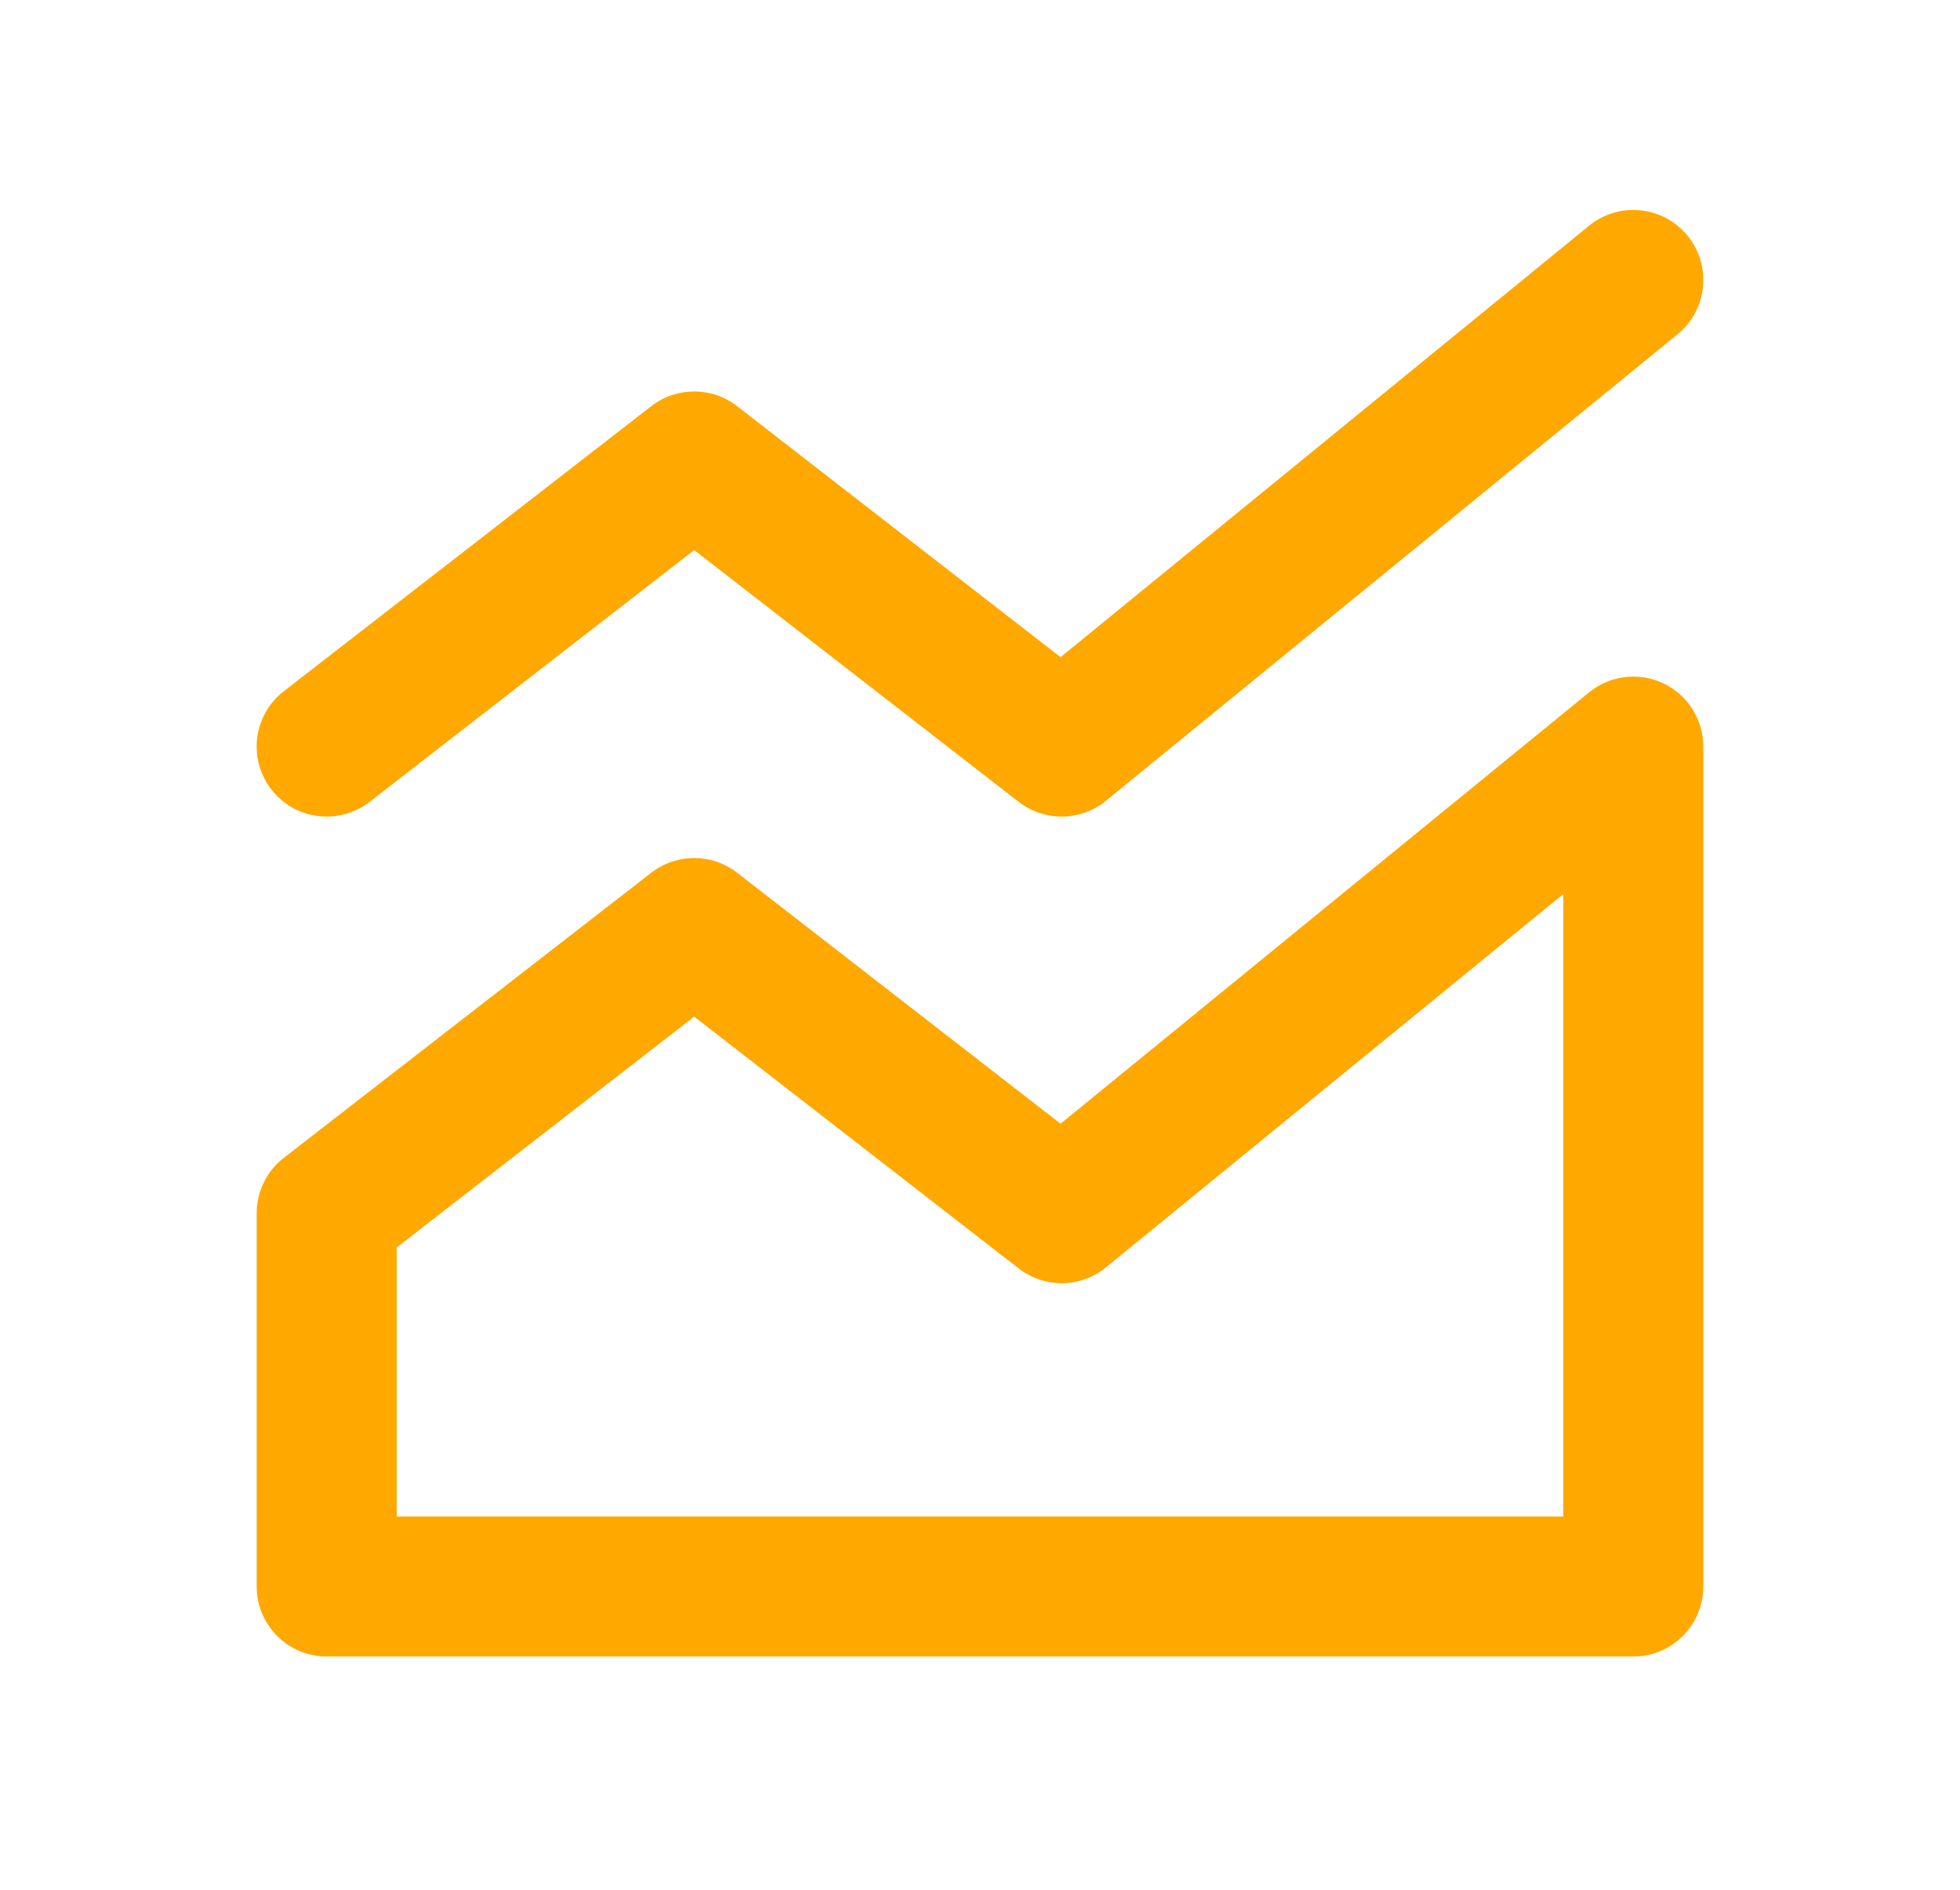
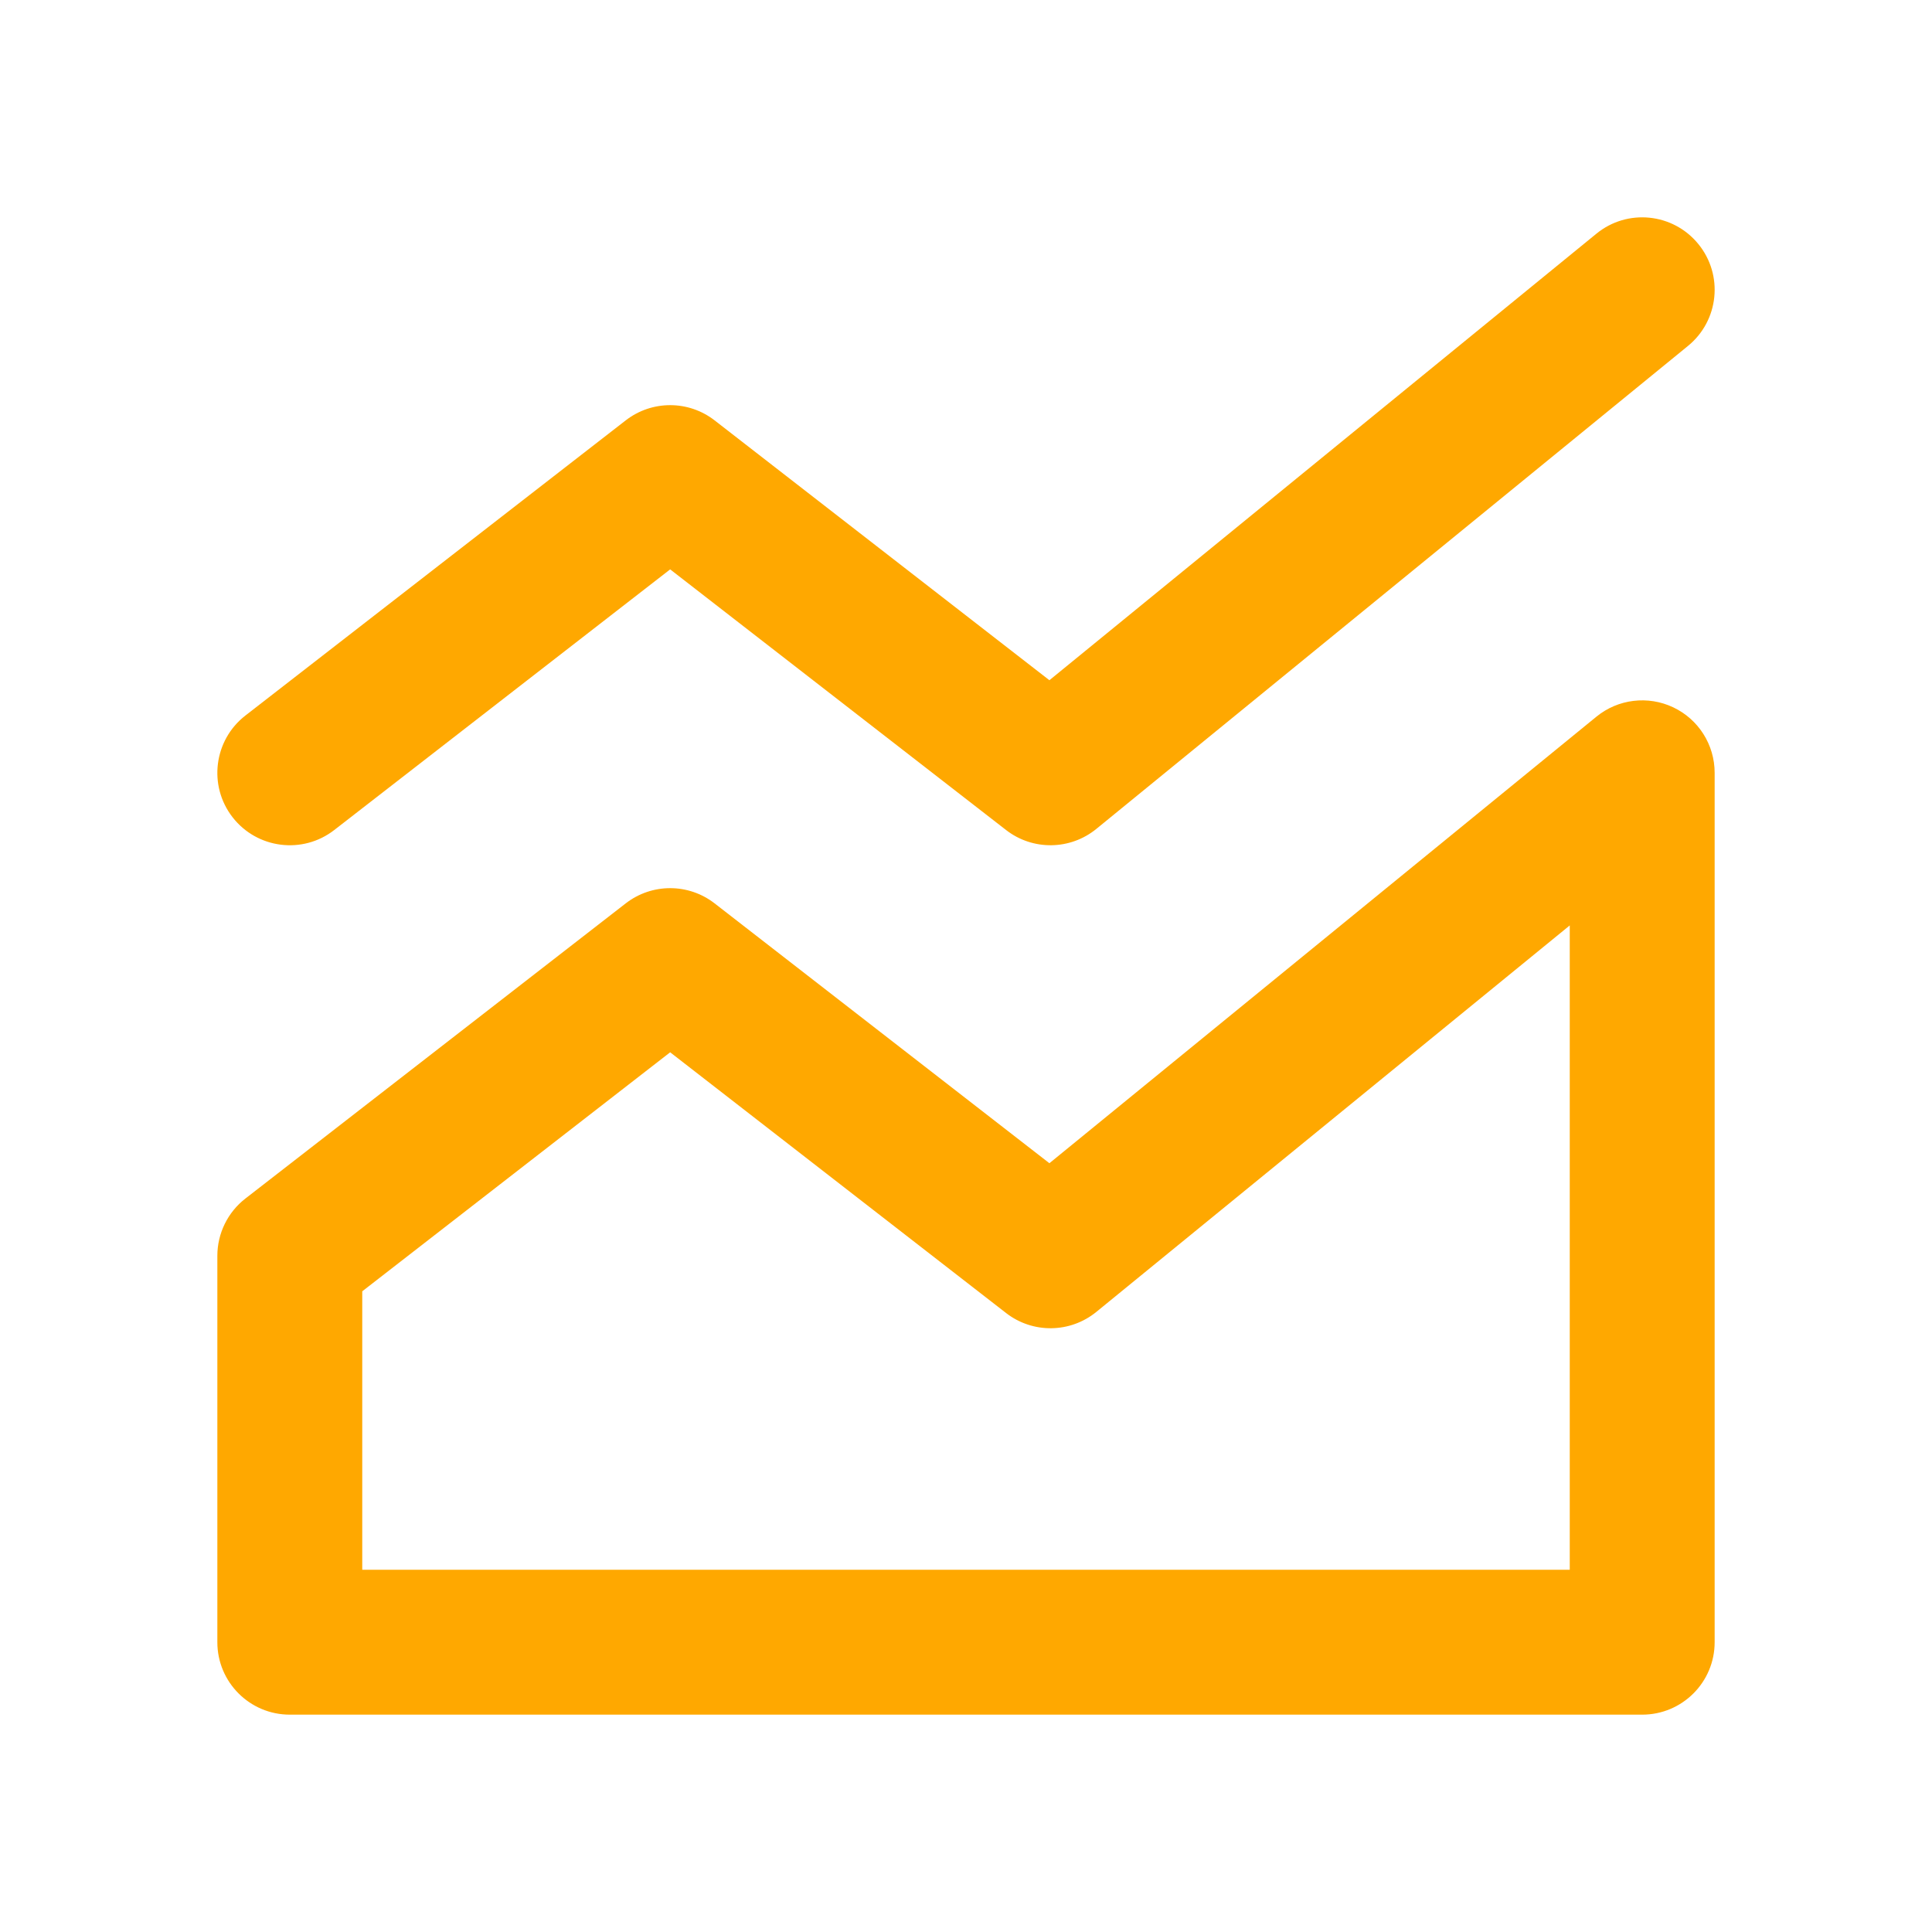
- <svg xmlns="http://www.w3.org/2000/svg" width="28" height="27" viewBox="0 0 28 27" fill="none">
-   <path fill-rule="evenodd" clip-rule="evenodd" d="M23.762 9.763C24.111 9.929 24.333 10.281 24.333 10.667V22.667C24.333 23.219 23.886 23.667 23.333 23.667H4.667C4.114 23.667 3.667 23.219 3.667 22.667V17.334C3.667 17.024 3.809 16.733 4.053 16.544L9.304 12.469C9.664 12.189 10.169 12.189 10.53 12.469L15.151 16.055L22.701 9.892C23 9.648 23.413 9.598 23.762 9.763ZM22.333 12.774L15.799 18.108C15.438 18.403 14.922 18.409 14.553 18.123L9.917 14.525L5.667 17.823V21.667H22.333V12.774Z" fill="#FFA800" />
-   <path fill-rule="evenodd" clip-rule="evenodd" d="M24.108 3.368C24.457 3.796 24.393 4.426 23.966 4.775L15.799 11.441C15.438 11.736 14.922 11.742 14.553 11.457L9.917 7.859L5.28 11.457C4.843 11.795 4.215 11.716 3.877 11.28C3.538 10.844 3.617 10.215 4.053 9.877L9.304 5.803C9.664 5.523 10.169 5.523 10.53 5.803L15.151 9.389L22.701 3.225C23.129 2.876 23.759 2.94 24.108 3.368Z" fill="#FFA800" />
+ <svg xmlns="http://www.w3.org/2000/svg" width="24" height="24" viewBox="0 0 24 24" fill="none">
+   <path fill-rule="evenodd" clip-rule="evenodd" d="M20.786 8.787C21.1 8.936 21.3 9.252 21.3 9.6V20.4C21.3 20.897 20.897 21.3 20.4 21.3H3.6C3.103 21.3 2.7 20.897 2.7 20.4V15.6C2.7 15.322 2.829 15.059 3.048 14.889L7.773 11.222C8.098 10.97 8.552 10.97 8.877 11.222L13.036 14.45L19.831 8.903C20.1 8.683 20.472 8.638 20.786 8.787ZM19.5 11.496L13.619 16.297C13.294 16.562 12.829 16.568 12.498 16.311L8.325 13.072L4.5 16.041V19.5H19.5V11.496Z" fill="#FFA800" />
+   <path fill-rule="evenodd" clip-rule="evenodd" d="M21.097 3.031C21.412 3.416 21.354 3.983 20.969 4.297L13.619 10.297C13.294 10.562 12.829 10.568 12.498 10.311L8.325 7.073L4.152 10.311C3.759 10.616 3.194 10.544 2.889 10.152C2.584 9.759 2.656 9.194 3.048 8.889L7.773 5.222C8.098 4.97 8.552 4.97 8.877 5.222L13.036 8.45L19.831 2.903C20.216 2.588 20.783 2.646 21.097 3.031Z" fill="#FFA800" />
</svg>
